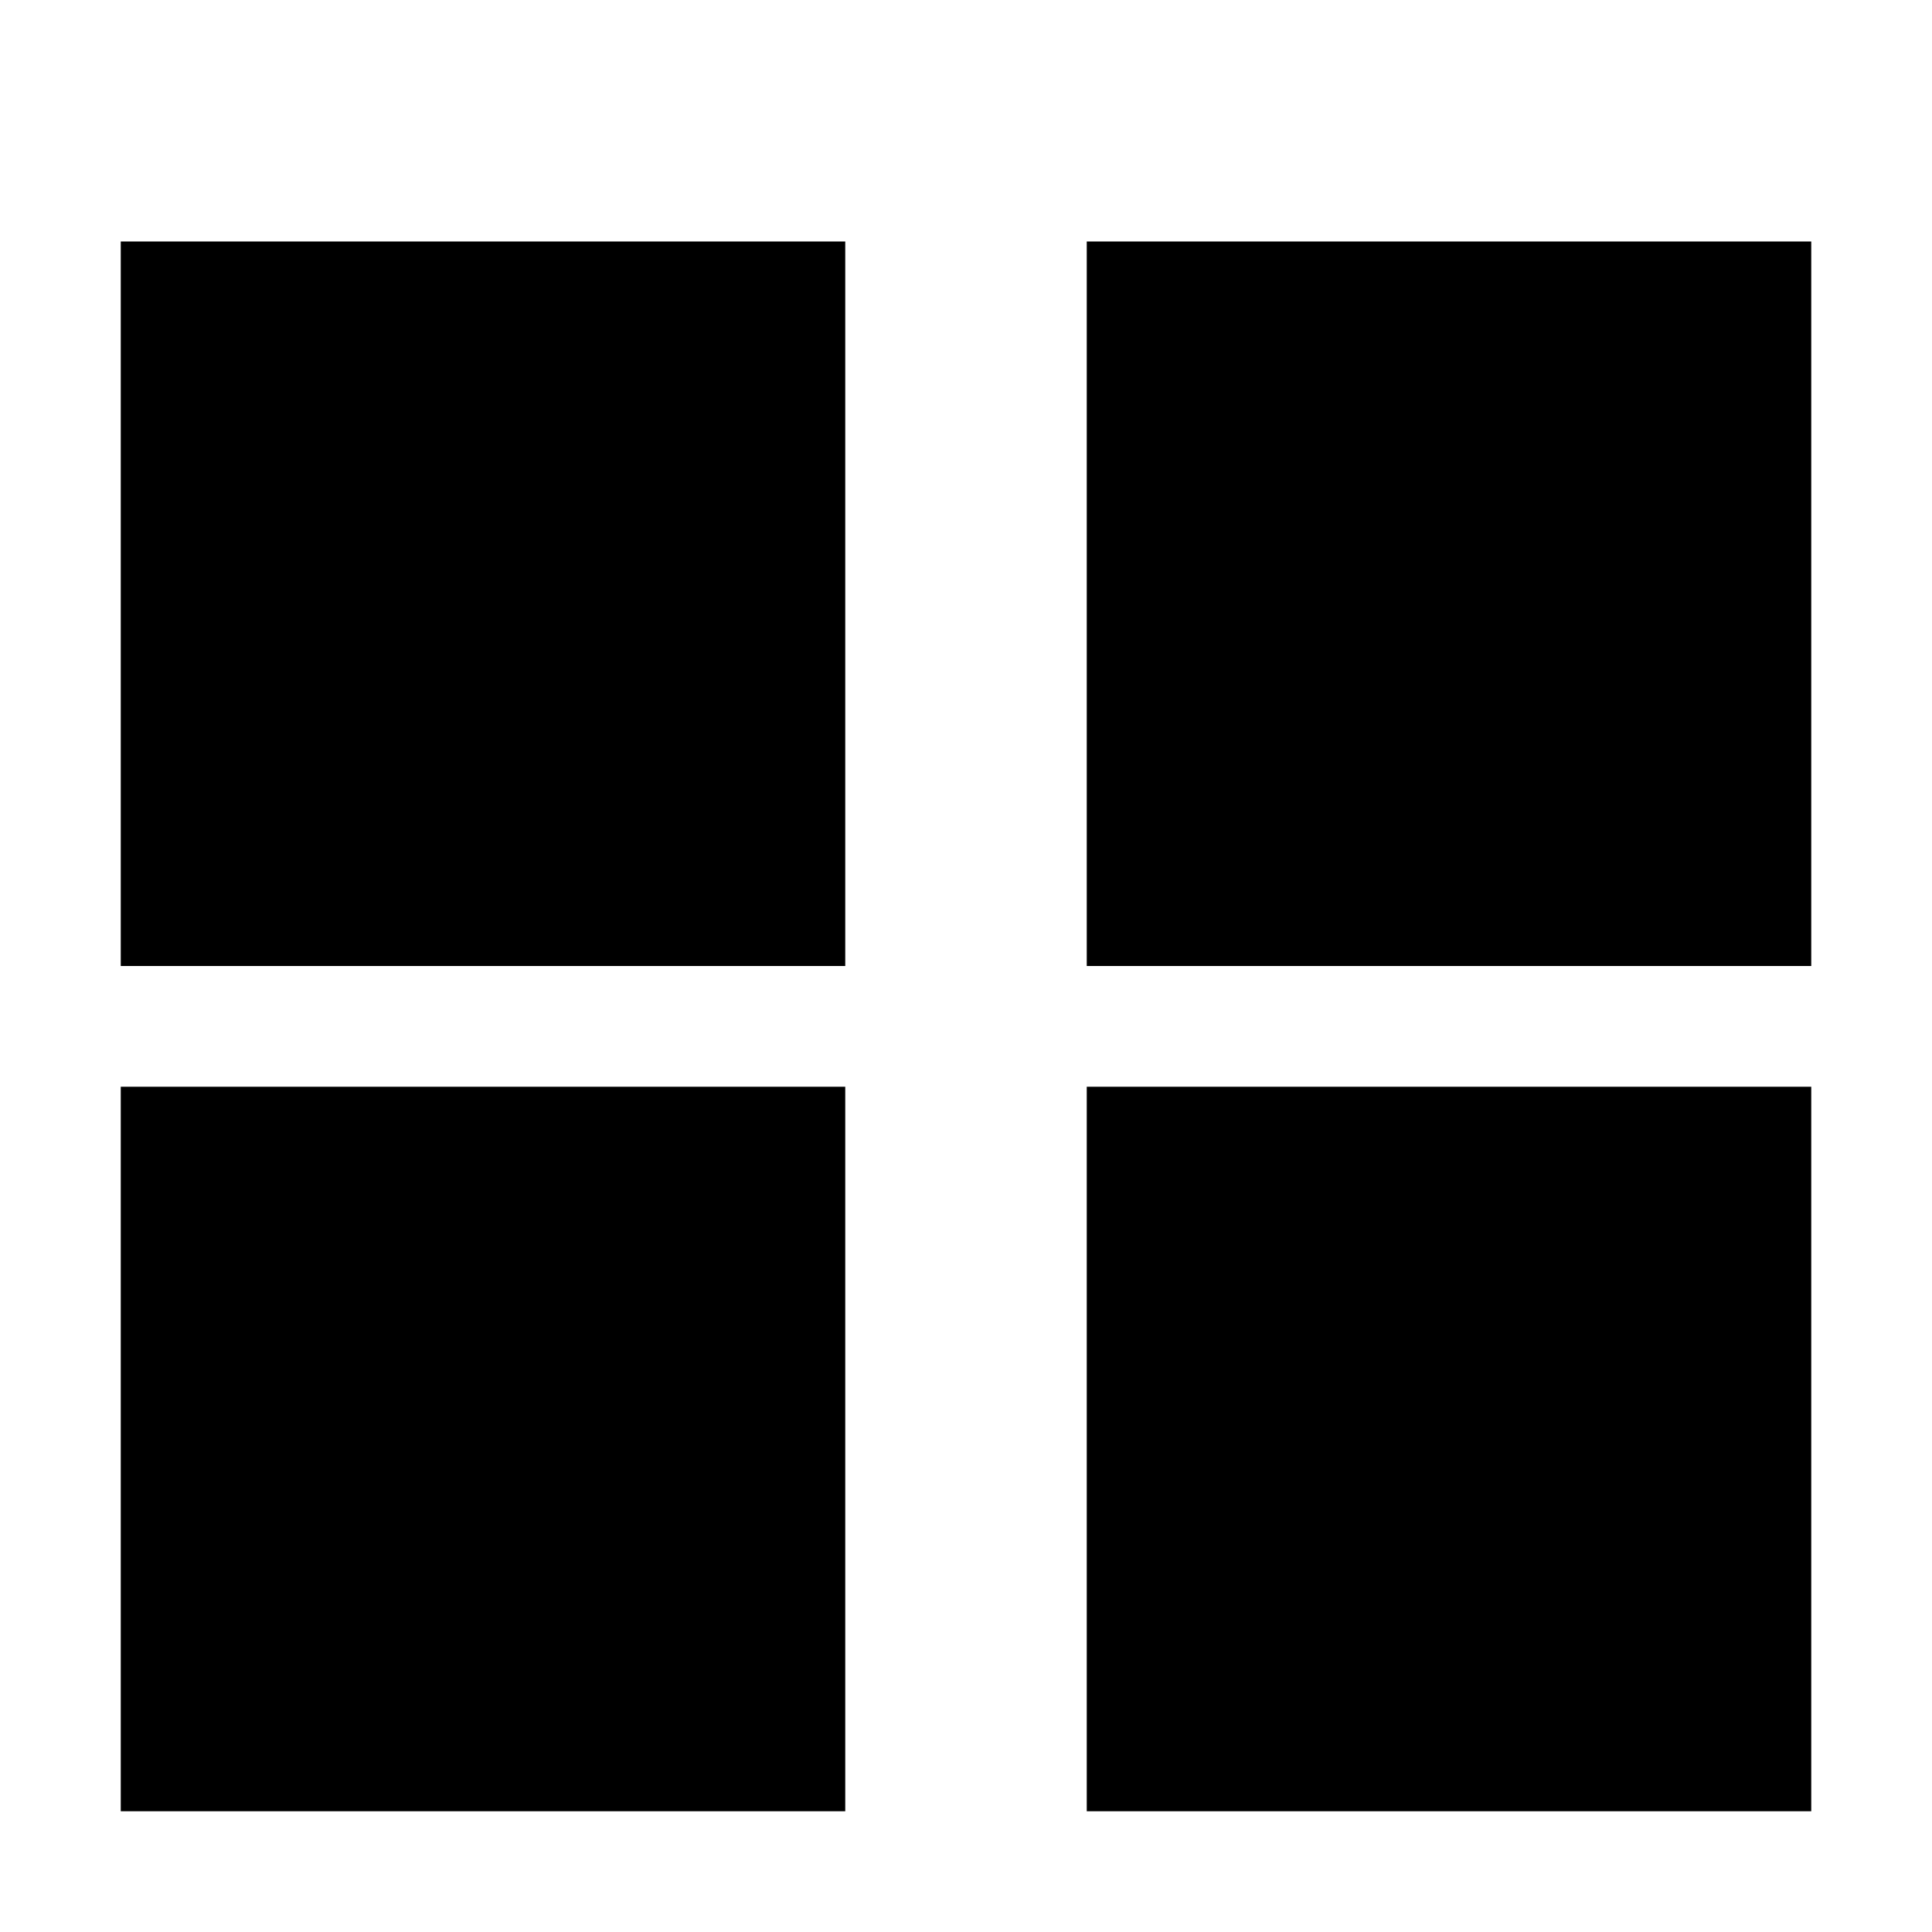
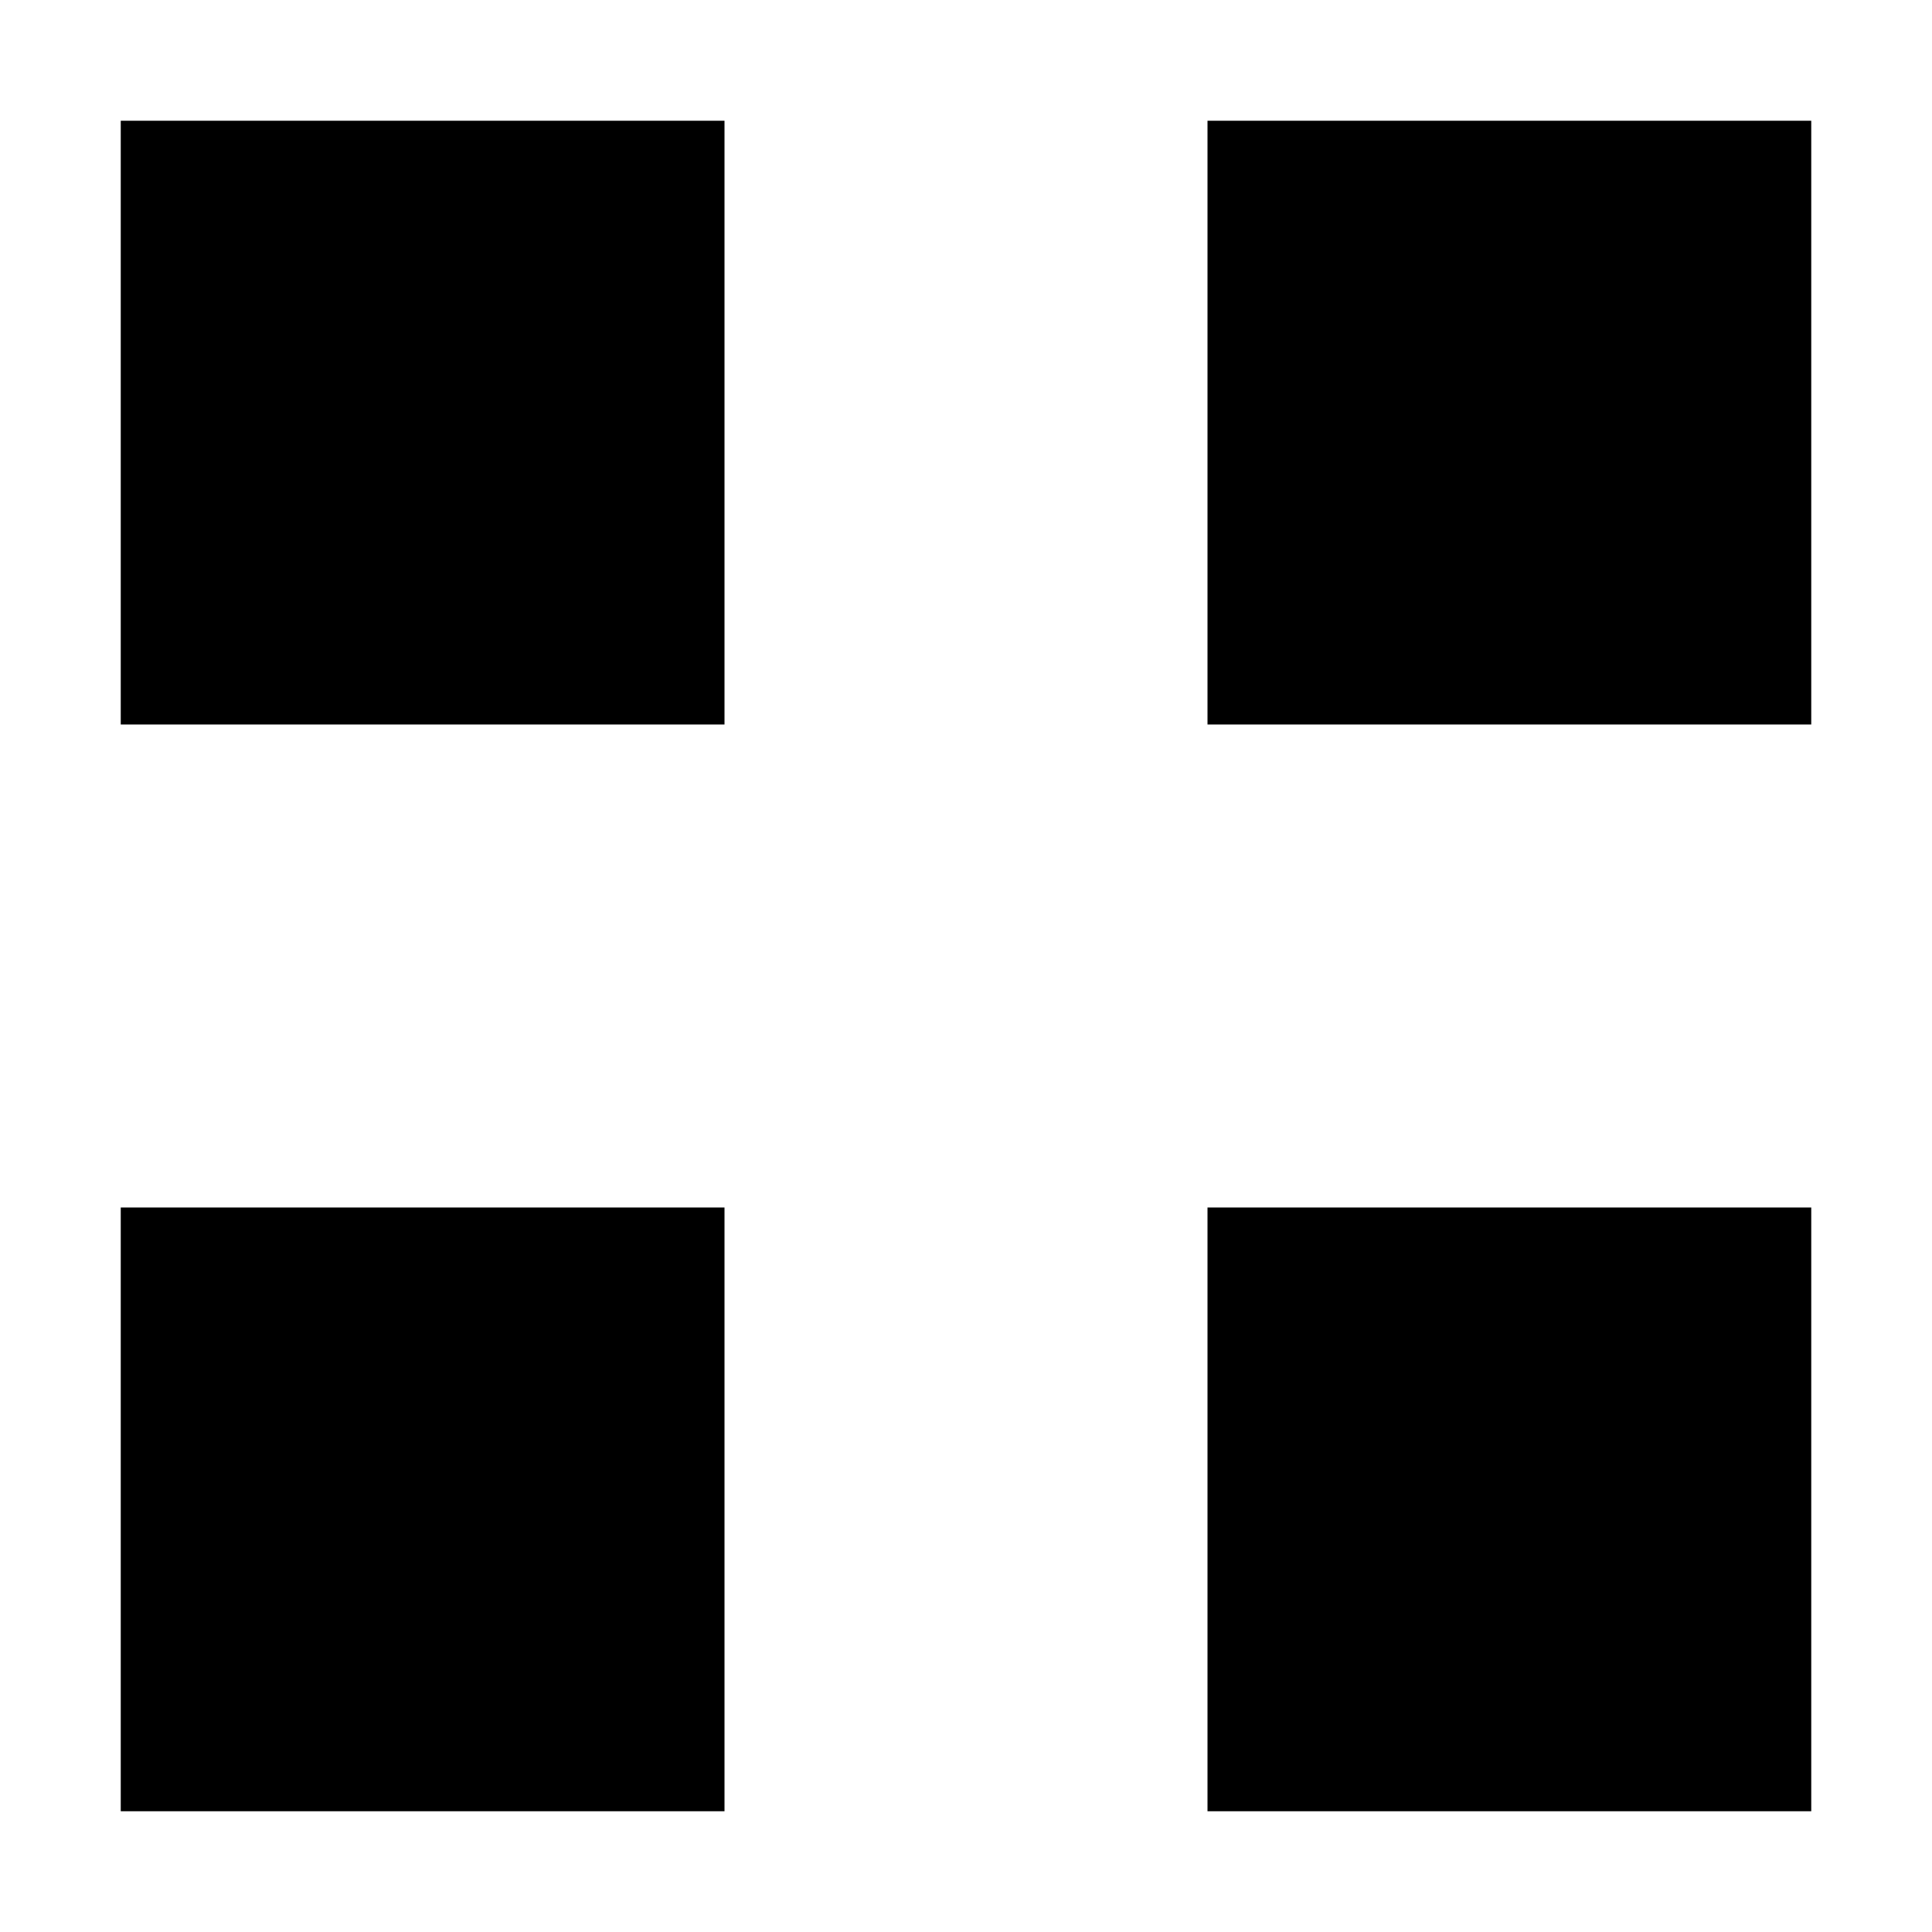
<svg xmlns="http://www.w3.org/2000/svg" xmlns:xlink="http://www.w3.org/1999/xlink" version="1.1" id="svg2" height="16" width="16">
  <defs id="defs4">
    <radialGradient r="7.228" fy="73.616" fx="6.703" cy="73.616" cx="6.703" gradientTransform="matrix(3.908961,0,0,1.502578,80.67641,12.80453)" gradientUnits="userSpaceOnUse" id="radialGradient3408" xlink:href="#linearGradient10691-3-3" />
    <radialGradient r="7.228" fy="73.616" fx="6.703" cy="73.616" cx="6.703" gradientTransform="matrix(3.908961,0,0,1.502578,40.53111,12.66586)" gradientUnits="userSpaceOnUse" id="radialGradient3405" xlink:href="#linearGradient10691-3" />
    <radialGradient r="7.228" fy="73.616" fx="6.703" cy="73.616" cx="6.703" gradientTransform="matrix(3.908961,0,0,1.502578,2.371275,12.66583)" gradientUnits="userSpaceOnUse" id="radialGradient3402" xlink:href="#linearGradient10691" />
    <radialGradient r="7.228" fy="73.616" fx="6.703" cy="73.616" cx="6.703" gradientTransform="matrix(3.908961,0,0,1.502578,1.987759,13.43286)" gradientUnits="userSpaceOnUse" id="radialGradient3391" xlink:href="#linearGradient10691" />
    <radialGradient r="7.228" fy="73.616" fx="6.703" cy="73.616" cx="6.703" gradientTransform="matrix(3.908961,0,0,1.502578,40.14759,13.04937)" gradientUnits="userSpaceOnUse" id="radialGradient3389" xlink:href="#linearGradient10691-3" />
    <radialGradient r="7.228" fy="73.616" fx="6.703" cy="73.616" cx="6.703" gradientTransform="matrix(3.908961,0,0,1.502578,81.89289,12.73859)" gradientUnits="userSpaceOnUse" id="radialGradient3387" xlink:href="#linearGradient10691-3-3" />
    <radialGradient xlink:href="#linearGradient10691-3-3" id="radialGradient3355" gradientUnits="userSpaceOnUse" gradientTransform="matrix(3.908961,0,0,1.502578,81.89289,12.73859)" cx="6.703" cy="73.616" fx="6.703" fy="73.616" r="7.228" />
    <linearGradient id="linearGradient10691-3-3">
      <stop offset="0" style="stop-color:#000000;stop-opacity:1" id="stop10693-3-7" />
      <stop offset="1" style="stop-color:#000000;stop-opacity:0" id="stop10695-6-8" />
    </linearGradient>
    <radialGradient xlink:href="#linearGradient10691-3-3" id="radialGradient3321-6" gradientUnits="userSpaceOnUse" gradientTransform="matrix(3.908961,0,0,1.502578,40.14759,13.04937)" cx="6.703" cy="73.616" fx="6.703" fy="73.616" r="7.228" />
    <radialGradient xlink:href="#linearGradient10691-3" id="radialGradient3321" gradientUnits="userSpaceOnUse" gradientTransform="matrix(3.908961,0,0,1.502578,40.14759,13.04937)" cx="6.703" cy="73.616" fx="6.703" fy="73.616" r="7.228" />
    <linearGradient id="linearGradient10691-3">
      <stop offset="0" style="stop-color:#000000;stop-opacity:1" id="stop10693-3" />
      <stop offset="1" style="stop-color:#000000;stop-opacity:0" id="stop10695-6" />
    </linearGradient>
    <radialGradient xlink:href="#linearGradient10691-3" id="radialGradient3287-4" gradientUnits="userSpaceOnUse" gradientTransform="matrix(3.908961,0,0,1.502578,1.987759,13.43286)" cx="6.703" cy="73.616" fx="6.703" fy="73.616" r="7.228" />
    <radialGradient xlink:href="#linearGradient10691" id="radialGradient3287" gradientUnits="userSpaceOnUse" gradientTransform="matrix(3.908961,0,0,1.502578,1.987759,13.43286)" cx="6.703" cy="73.616" fx="6.703" fy="73.616" r="7.228" />
    <linearGradient id="linearGradient10691">
      <stop offset="0" style="stop-color:#000000;stop-opacity:1" id="stop10693" />
      <stop offset="1" style="stop-color:#000000;stop-opacity:0" id="stop10695" />
    </linearGradient>
    <radialGradient r="7.228" fy="73.616" fx="6.703" cy="73.616" cx="6.703" gradientTransform="matrix(0.7411493,0,0,0.2865228,-0.1333756,-6.97505)" gradientUnits="userSpaceOnUse" id="radialGradient3250" xlink:href="#linearGradient10691" />
    <clipPath id="clipPath6259-5">
      <rect style="color:#bebebe;fill:#bebebe;fill-opacity:1;stroke:none;stroke-width:2;marker:none;visibility:visible;display:inline;overflow:visible" width="1.876" height="4.873" id="rect6261-61" y="221.502" x="26.999" />
    </clipPath>
    <clipPath id="clipPath6265-334">
      <rect style="color:#bebebe;fill:#bebebe;fill-opacity:1;fill-rule:nonzero;stroke:none;stroke-width:2;marker:none;visibility:visible;display:inline;overflow:visible" width="2.898" height="5.216" id="rect6267-61" y="221.33" x="26.966" />
    </clipPath>
    <clipPath id="clipPath6279-3">
      <rect style="color:#bebebe;fill:#bebebe;fill-opacity:1;fill-rule:nonzero;stroke:none;stroke-width:2;marker:none;visibility:visible;display:inline;overflow:visible" width="3.825" height="6.375" id="rect6281-9" y="220.75" x="26.85" />
    </clipPath>
  </defs>
  <g id="layer1" transform="translate(0,-1036.362)">
-     <path style="fill:black;fill-opacity:1;stroke:none" d="m 9,1038.362 0,6 6,0 0,-6 -6,0 z" id="path7149" />
-     <g id="g6070" transform="translate(17.9737,1037.357)">
-       <g style="display:inline" id="layer9" transform="translate(-41.0002,-197)">
-         <path style="font-size:medium;font-style:normal;font-variant:normal;font-weight:normal;font-stretch:normal;text-indent:0;text-align:start;text-decoration:none;line-height:normal;letter-spacing:normal;word-spacing:normal;text-transform:none;direction:ltr;block-progression:tb;writing-mode:lr-tb;text-anchor:start;color:black;fill:#bebebe;fill-opacity:1;stroke:none;stroke-width:2.55;marker:none;visibility:visible;display:inline;overflow:visible;enable-background:accumulate;font-family:Sans;-inkscape-font-specification:Sans" id="path3718" clip-path="url(#clipPath6279-3)" d="m 26.938,220.406 a 1.275,1.275 0 0 0 -0.656,2.188 c 0.758,0.758 0.758,1.93 0,2.688 a 1.282,1.282 0 1 0 1.812,1.812 c 1.732,-1.732 1.732,-4.58 0,-6.312 a 1.275,1.275 0 0 0 -1.156,-0.375 z" transform="matrix(0.784314,0,0,0.784314,26.94138,28.8628)" />
-         <path style="font-size:medium;font-style:normal;font-variant:normal;font-weight:normal;font-stretch:normal;text-indent:0;text-align:start;text-decoration:none;line-height:normal;letter-spacing:normal;word-spacing:normal;text-transform:none;direction:ltr;block-progression:tb;writing-mode:lr-tb;text-anchor:start;color:black;fill:#bebebe;fill-opacity:1;stroke:none;stroke-width:1.159;marker:none;visibility:visible;display:inline;overflow:visible;enable-background:accumulate;font-family:Sans;-inkscape-font-specification:Sans" id="path3726" clip-path="url(#clipPath6265-334)" d="m 27.125,221.094 a 0.58,0.58 0 0 0 -0.344,1 c 1.023,1.023 1.023,2.664 0,3.688 a 0.58,0.58 0 1 0 0.812,0.812 c 1.466,-1.466 1.466,-3.846 0,-5.312 a 0.58,0.58 0 0 0 -0.469,-0.188 z" transform="matrix(1.72549,0,0,1.72549,3.4708,-181.902)" />
-         <path style="font-size:medium;font-style:normal;font-variant:normal;font-weight:normal;font-stretch:normal;text-indent:0;text-align:start;text-decoration:none;line-height:normal;letter-spacing:normal;word-spacing:normal;text-transform:none;direction:ltr;block-progression:tb;writing-mode:lr-tb;text-anchor:start;color:black;fill:#bebebe;fill-opacity:1;stroke:none;stroke-width:0.75;marker:none;visibility:visible;display:inline;overflow:visible;enable-background:accumulate;font-family:Sans;-inkscape-font-specification:Sans" id="path3728" clip-path="url(#clipPath6259-5)" d="m 27.062,221.312 a 0.375,0.375 0 0 0 -0.125,0.625 c 1.101,1.101 1.101,2.899 0,4 a 0.376,0.376 0 1 0 0.531,0.531 c 1.388,-1.388 1.388,-3.674 0,-5.062 a 0.375,0.375 0 0 0 -0.406,-0.094 z" transform="matrix(2.66667,0,0,2.66667,-19.9998,-392.666)" />
-         <path style="color:#bebebe;fill:#bebebe;fill-opacity:1;fill-rule:nonzero;stroke:none;stroke-width:1;marker:none;visibility:visible;display:inline;overflow:visible" id="path5491" d="m 41,202 2.484,0 2.969,-3 0.547,0.016 0,11 -0.475,8.3e-4 L 43.485,207 l -2.484,0 0,-5 z" />
-       </g>
-       <g id="layer10" transform="translate(-41.0002,-197)" />
-       <g id="layer11" transform="translate(-41.0002,-197)" />
-       <g id="layer12" transform="translate(-41.0002,-197)" />
-       <g id="layer13" transform="translate(-41.0002,-197)" />
-       <g id="layer14" transform="translate(-41.0002,-197)" />
-       <g id="layer15" transform="translate(-41.0002,-197)" />
-     </g>
-     <path id="path7155" d="m 1,1038.362 0,6 6,0 0,-6 -6,0 z" style="fill:black;fill-opacity:1;stroke:none" />
-     <path id="path7157" d="m 9,1045.362 0,6 6,0 0,-6 -6,0 z" style="fill:black;fill-opacity:1;stroke:none" />
-     <path style="fill:black;fill-opacity:1;stroke:none" d="m 1,1045.362 0,6 6,0 0,-6 -6,0 z" id="path7159" />
+     <path style="fill:#000000;fill-opacity:1;stroke:none" d="m 10,1037.362 0,5 5,0 0,-5 -5,0 z" id="path7149" />
+     <path id="path7155" d="m 1,1037.362 0,5 5,0 0,-5 -5,0 z" style="fill:#000000;fill-opacity:1;stroke:none" />
+     <path id="path7157" d="m 10,1046.362 0,5 5,0 0,-5 -5,0 z" style="fill:#000000;fill-opacity:1;stroke:none" />
+     <path style="fill:#000000;fill-opacity:1;stroke:none" d="m 1,1046.362 0,5 5,0 0,-5 -5,0 z" id="path7159" />
  </g>
</svg>
